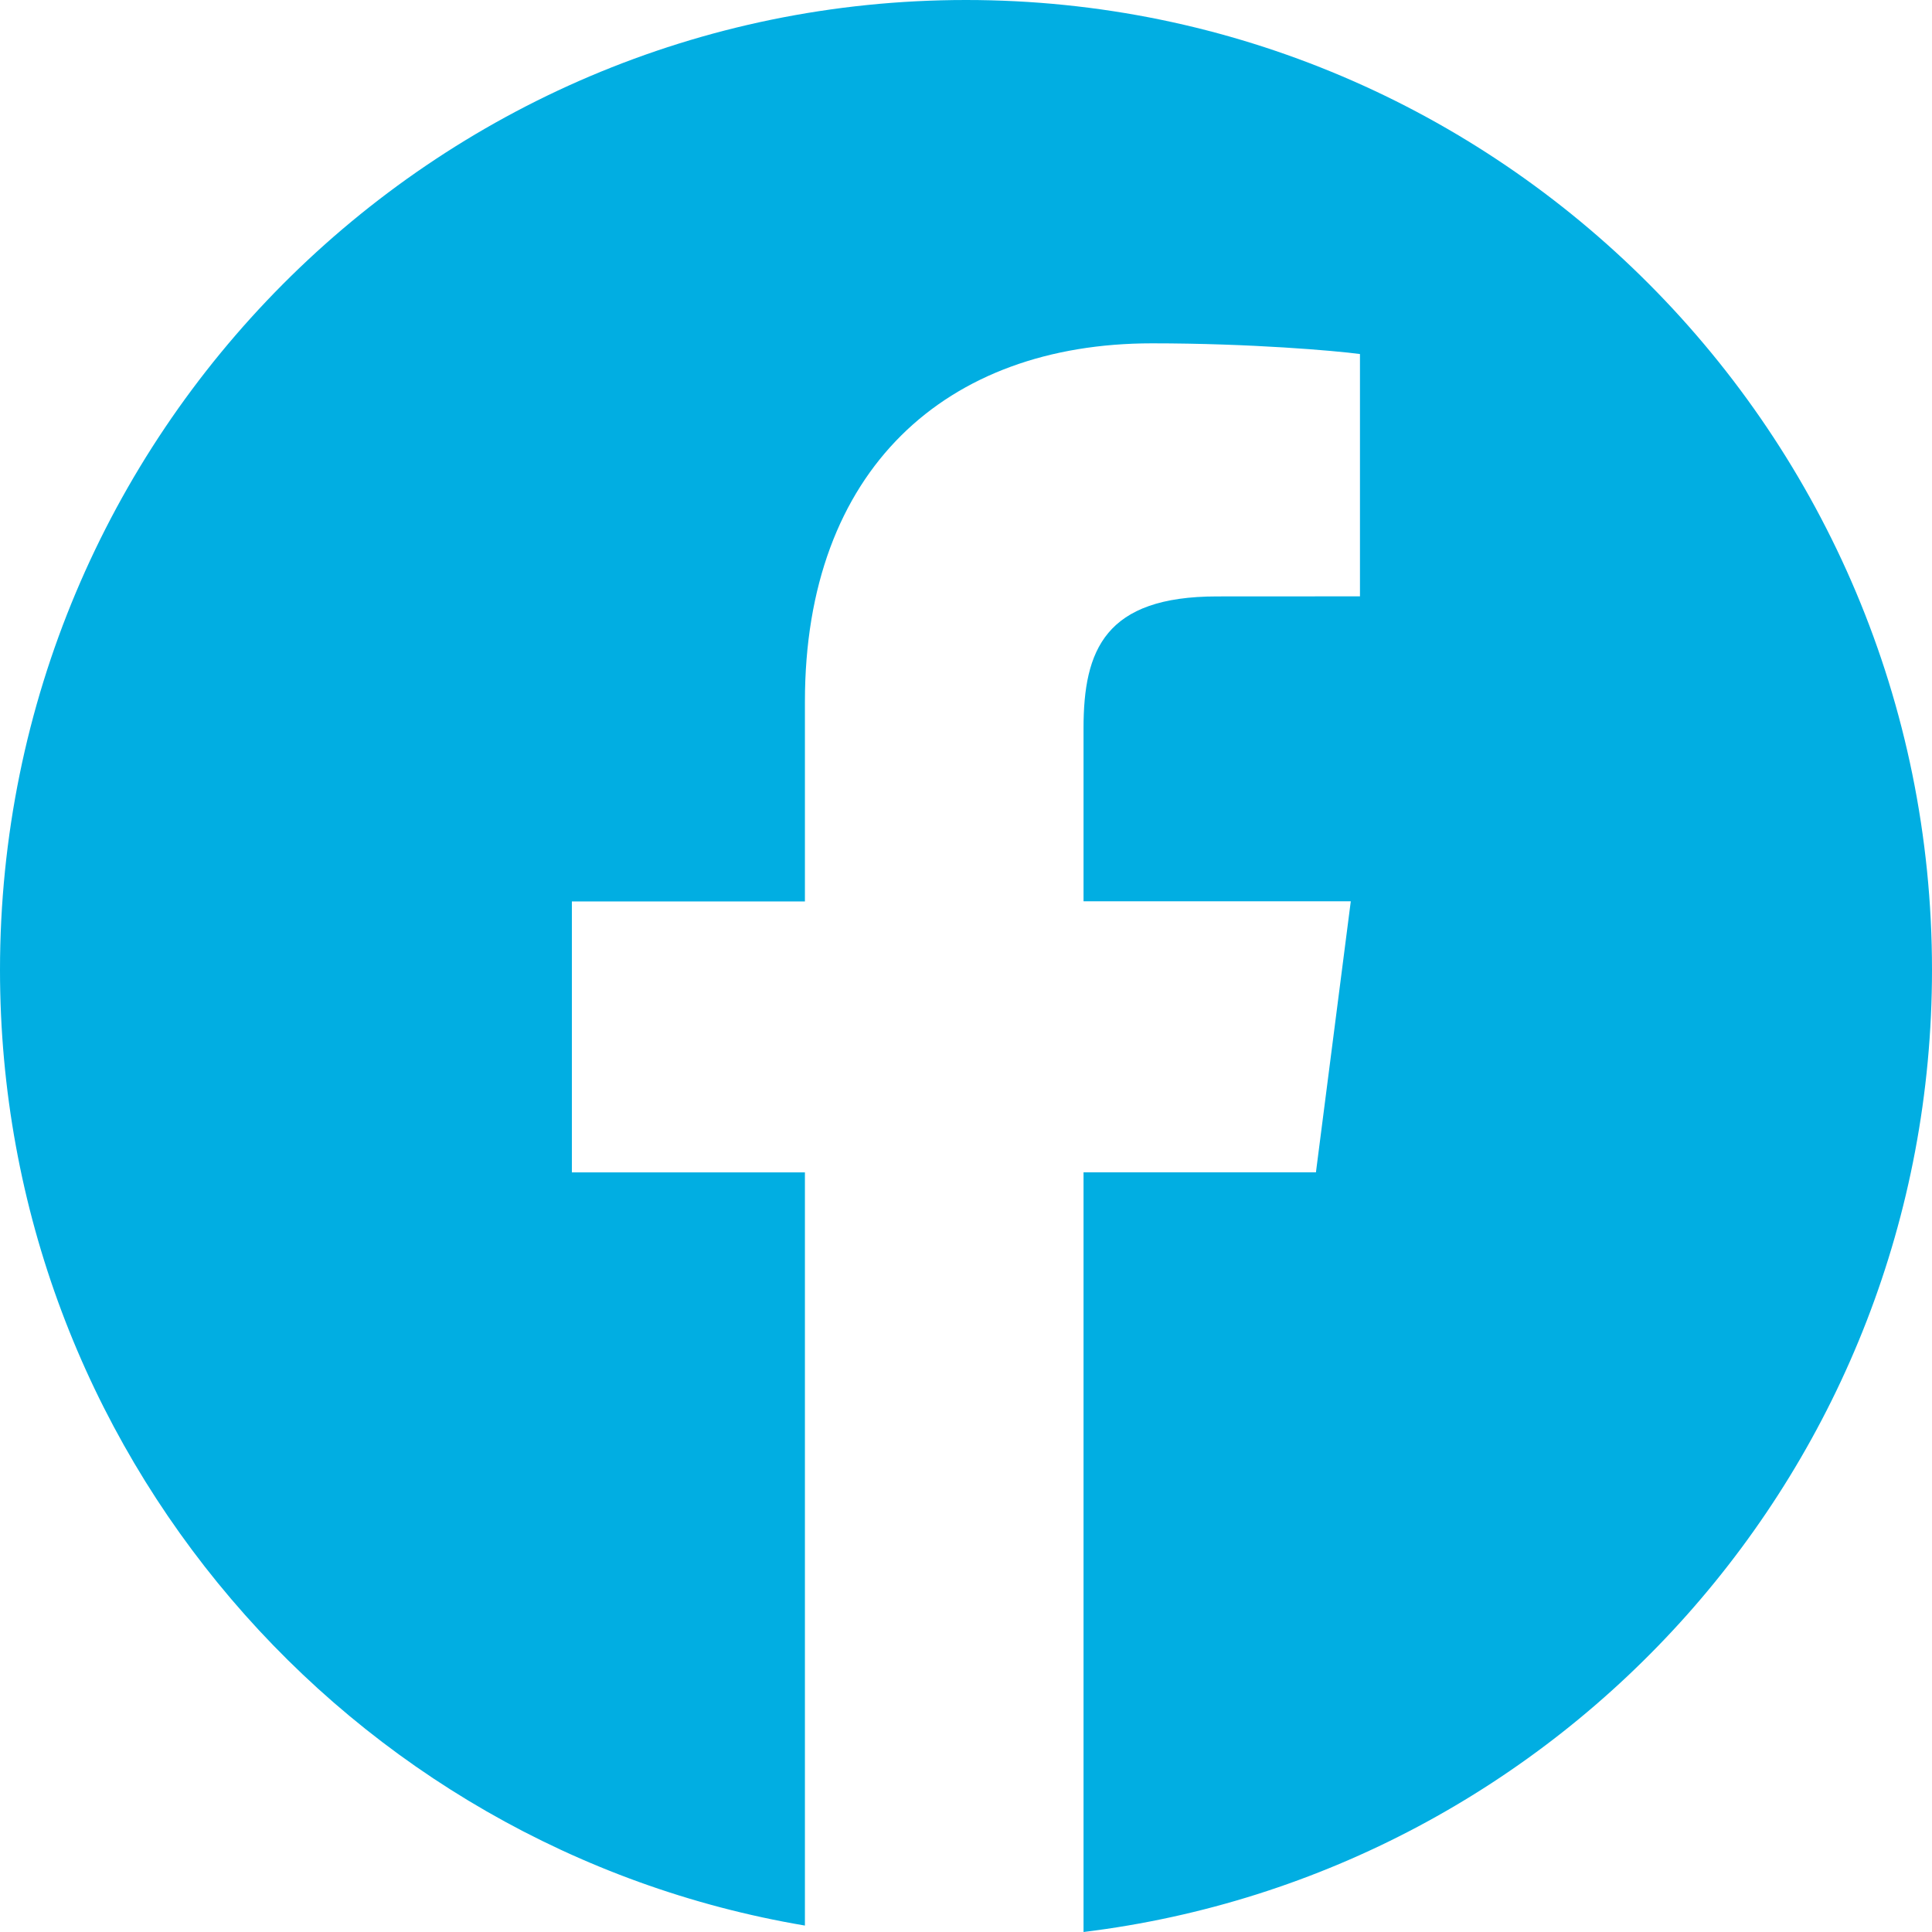
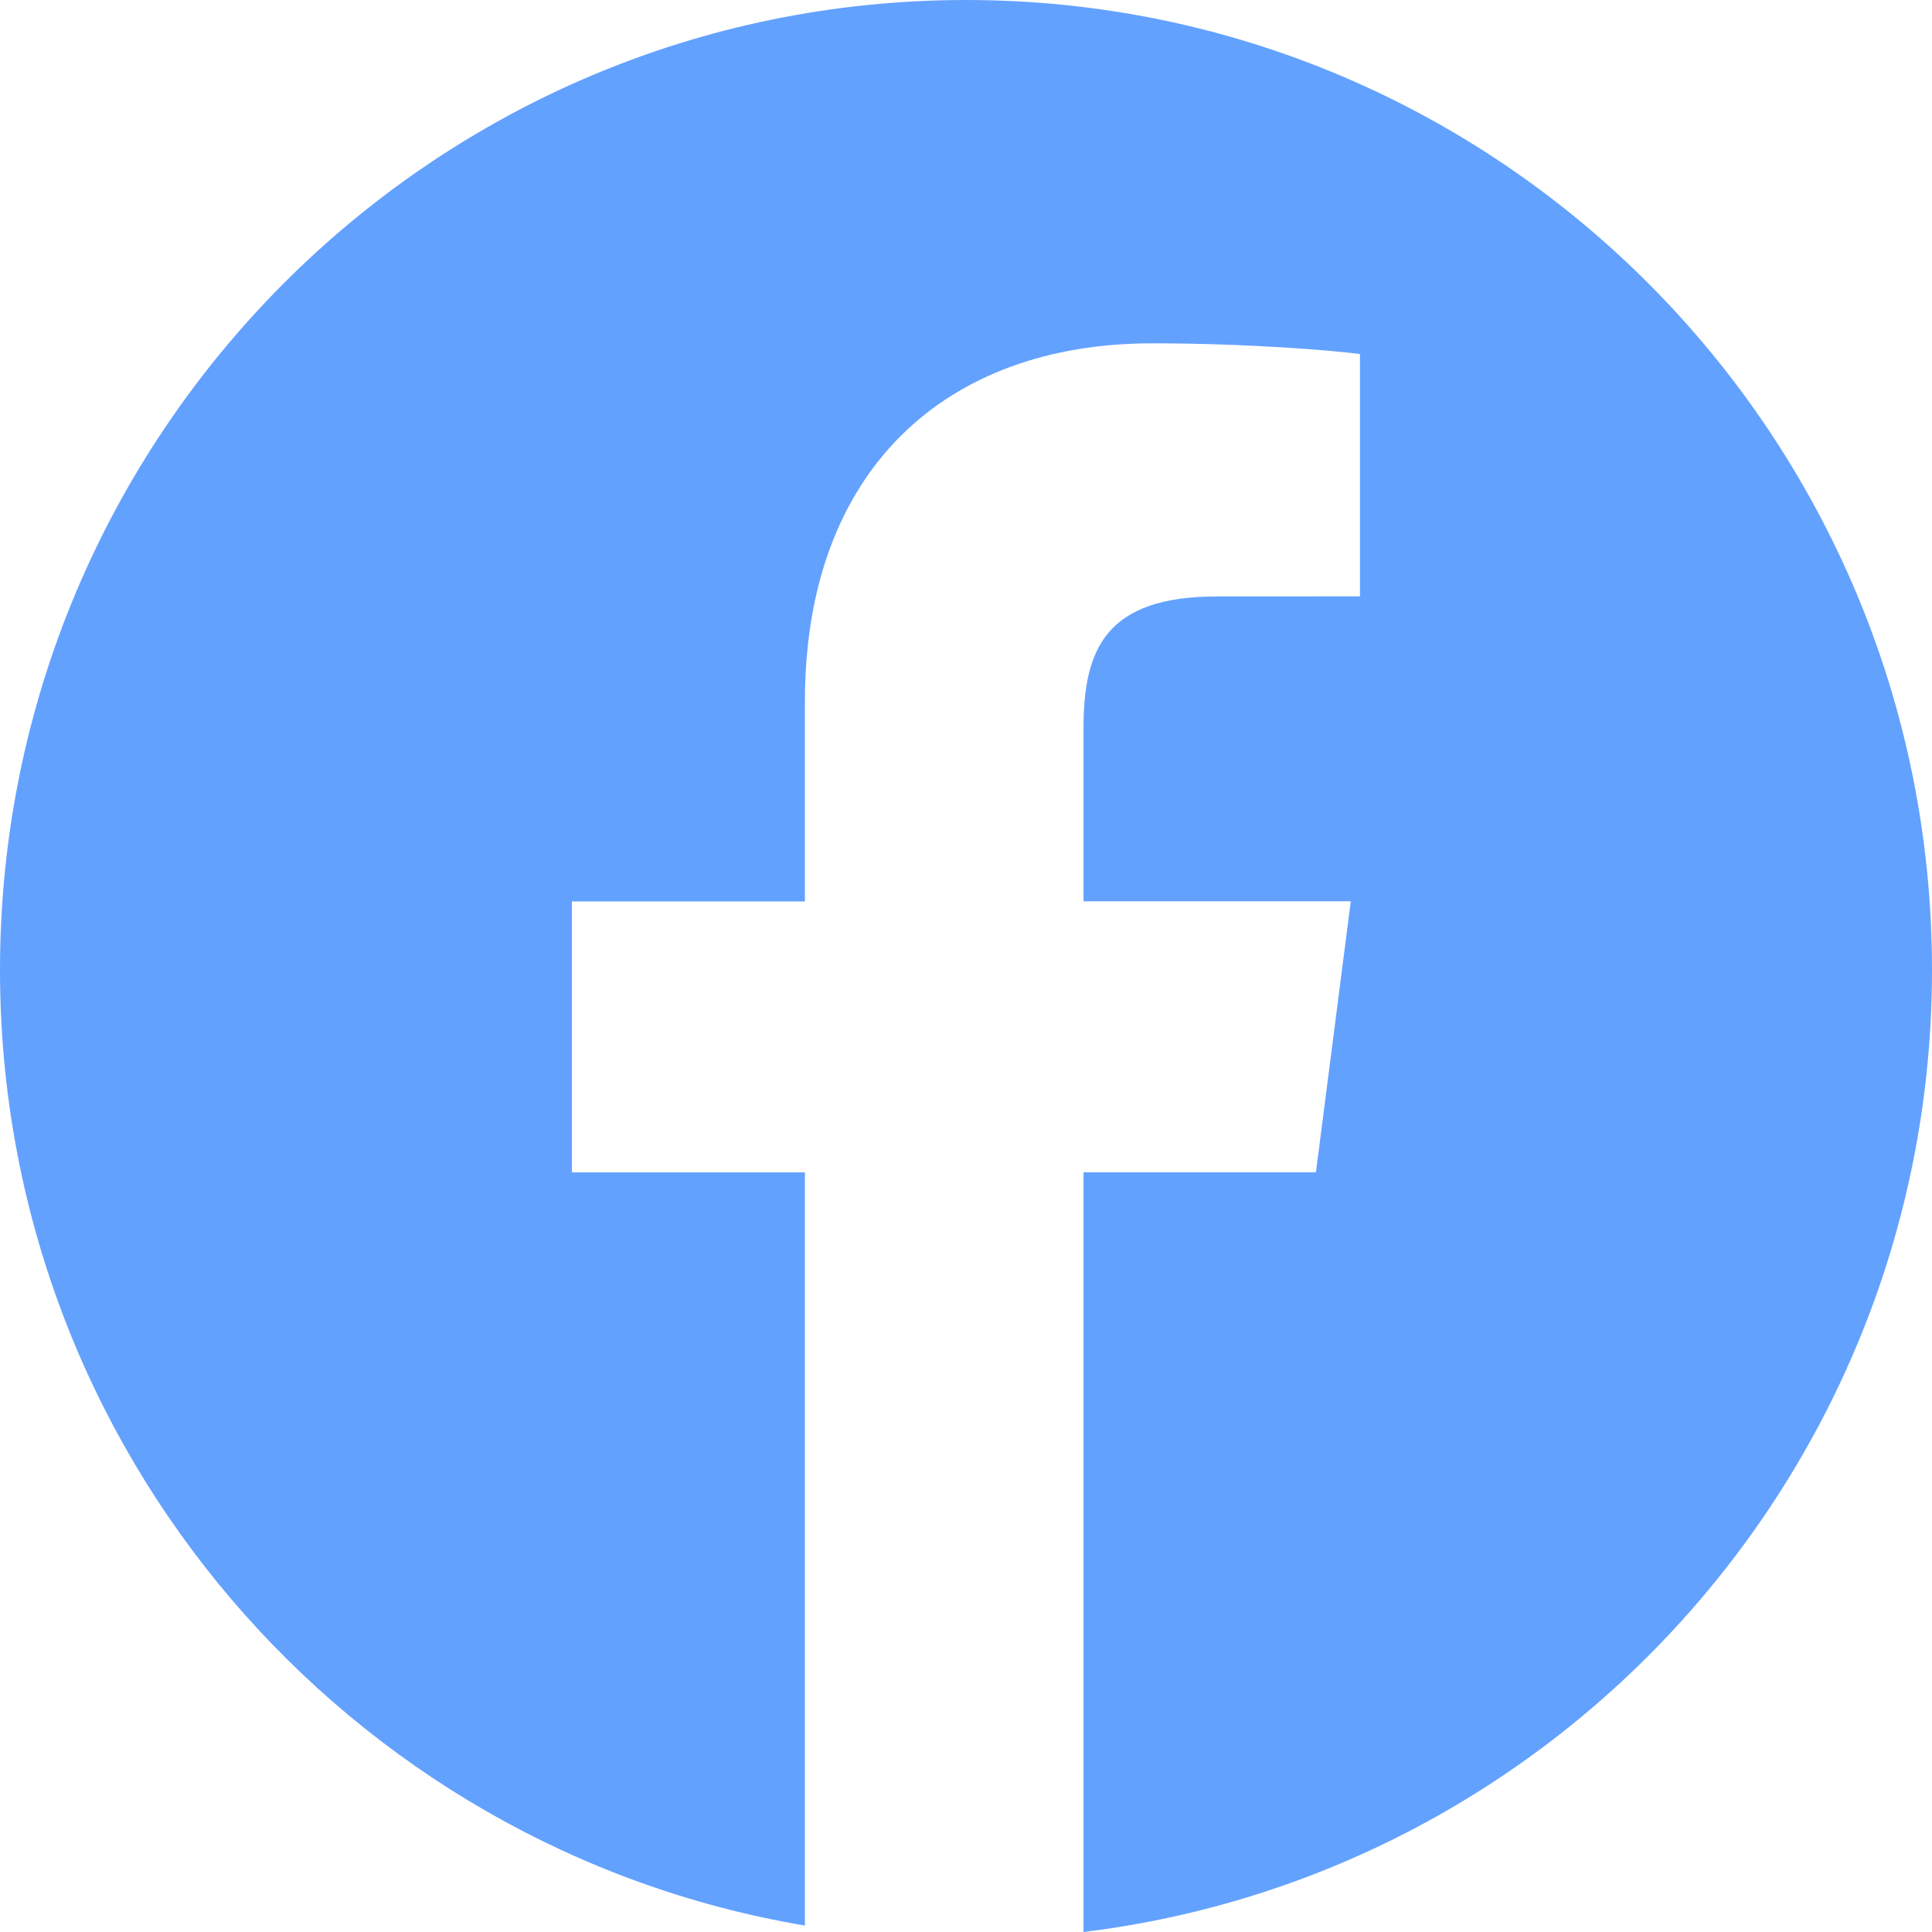
<svg xmlns="http://www.w3.org/2000/svg" width="24px" height="24px" viewBox="0 0 24 24" version="1.1">
  <g id="1.-Design" stroke="none" stroke-width="1" fill="none" fill-rule="evenodd">
-     <g id="HP-v.2.1-(schválená)" transform="translate(-1492, -3160)" fill="#01AEE2" fill-rule="nonzero">
+     <g id="HP-v.2.1-(schválená)" transform="translate(-1492, -3160)" fill="#63a1ff" fill-rule="nonzero">
      <g id="Partneři-+-patička" transform="translate(0, 2654)">
        <g id="patička" transform="translate(0, 415)">
          <g id="FB--white" transform="translate(1492, 91)">
            <g id="facebook-circular-logo" transform="translate(-0, 0)">
              <path d="M12,0 C5.373,0 0,5.395 0,12.05 C0,18.019 4.326,22.962 9.999,23.92 L9.999,14.564 L7.104,14.564 L7.104,11.198 L9.999,11.198 L9.999,8.715 C9.999,5.835 11.751,4.265 14.31,4.265 C15.535,4.265 16.589,4.357 16.894,4.398 L16.894,7.408 L15.119,7.409 C13.728,7.409 13.46,8.073 13.46,9.047 L13.46,11.196 L16.78,11.196 L16.347,14.563 L13.46,14.563 L13.46,24 C19.397,23.274 24,18.205 24,12.047 C24,5.395 18.627,0 12,0 Z" id="Path" />
            </g>
          </g>
        </g>
      </g>
    </g>
  </g>
</svg>
